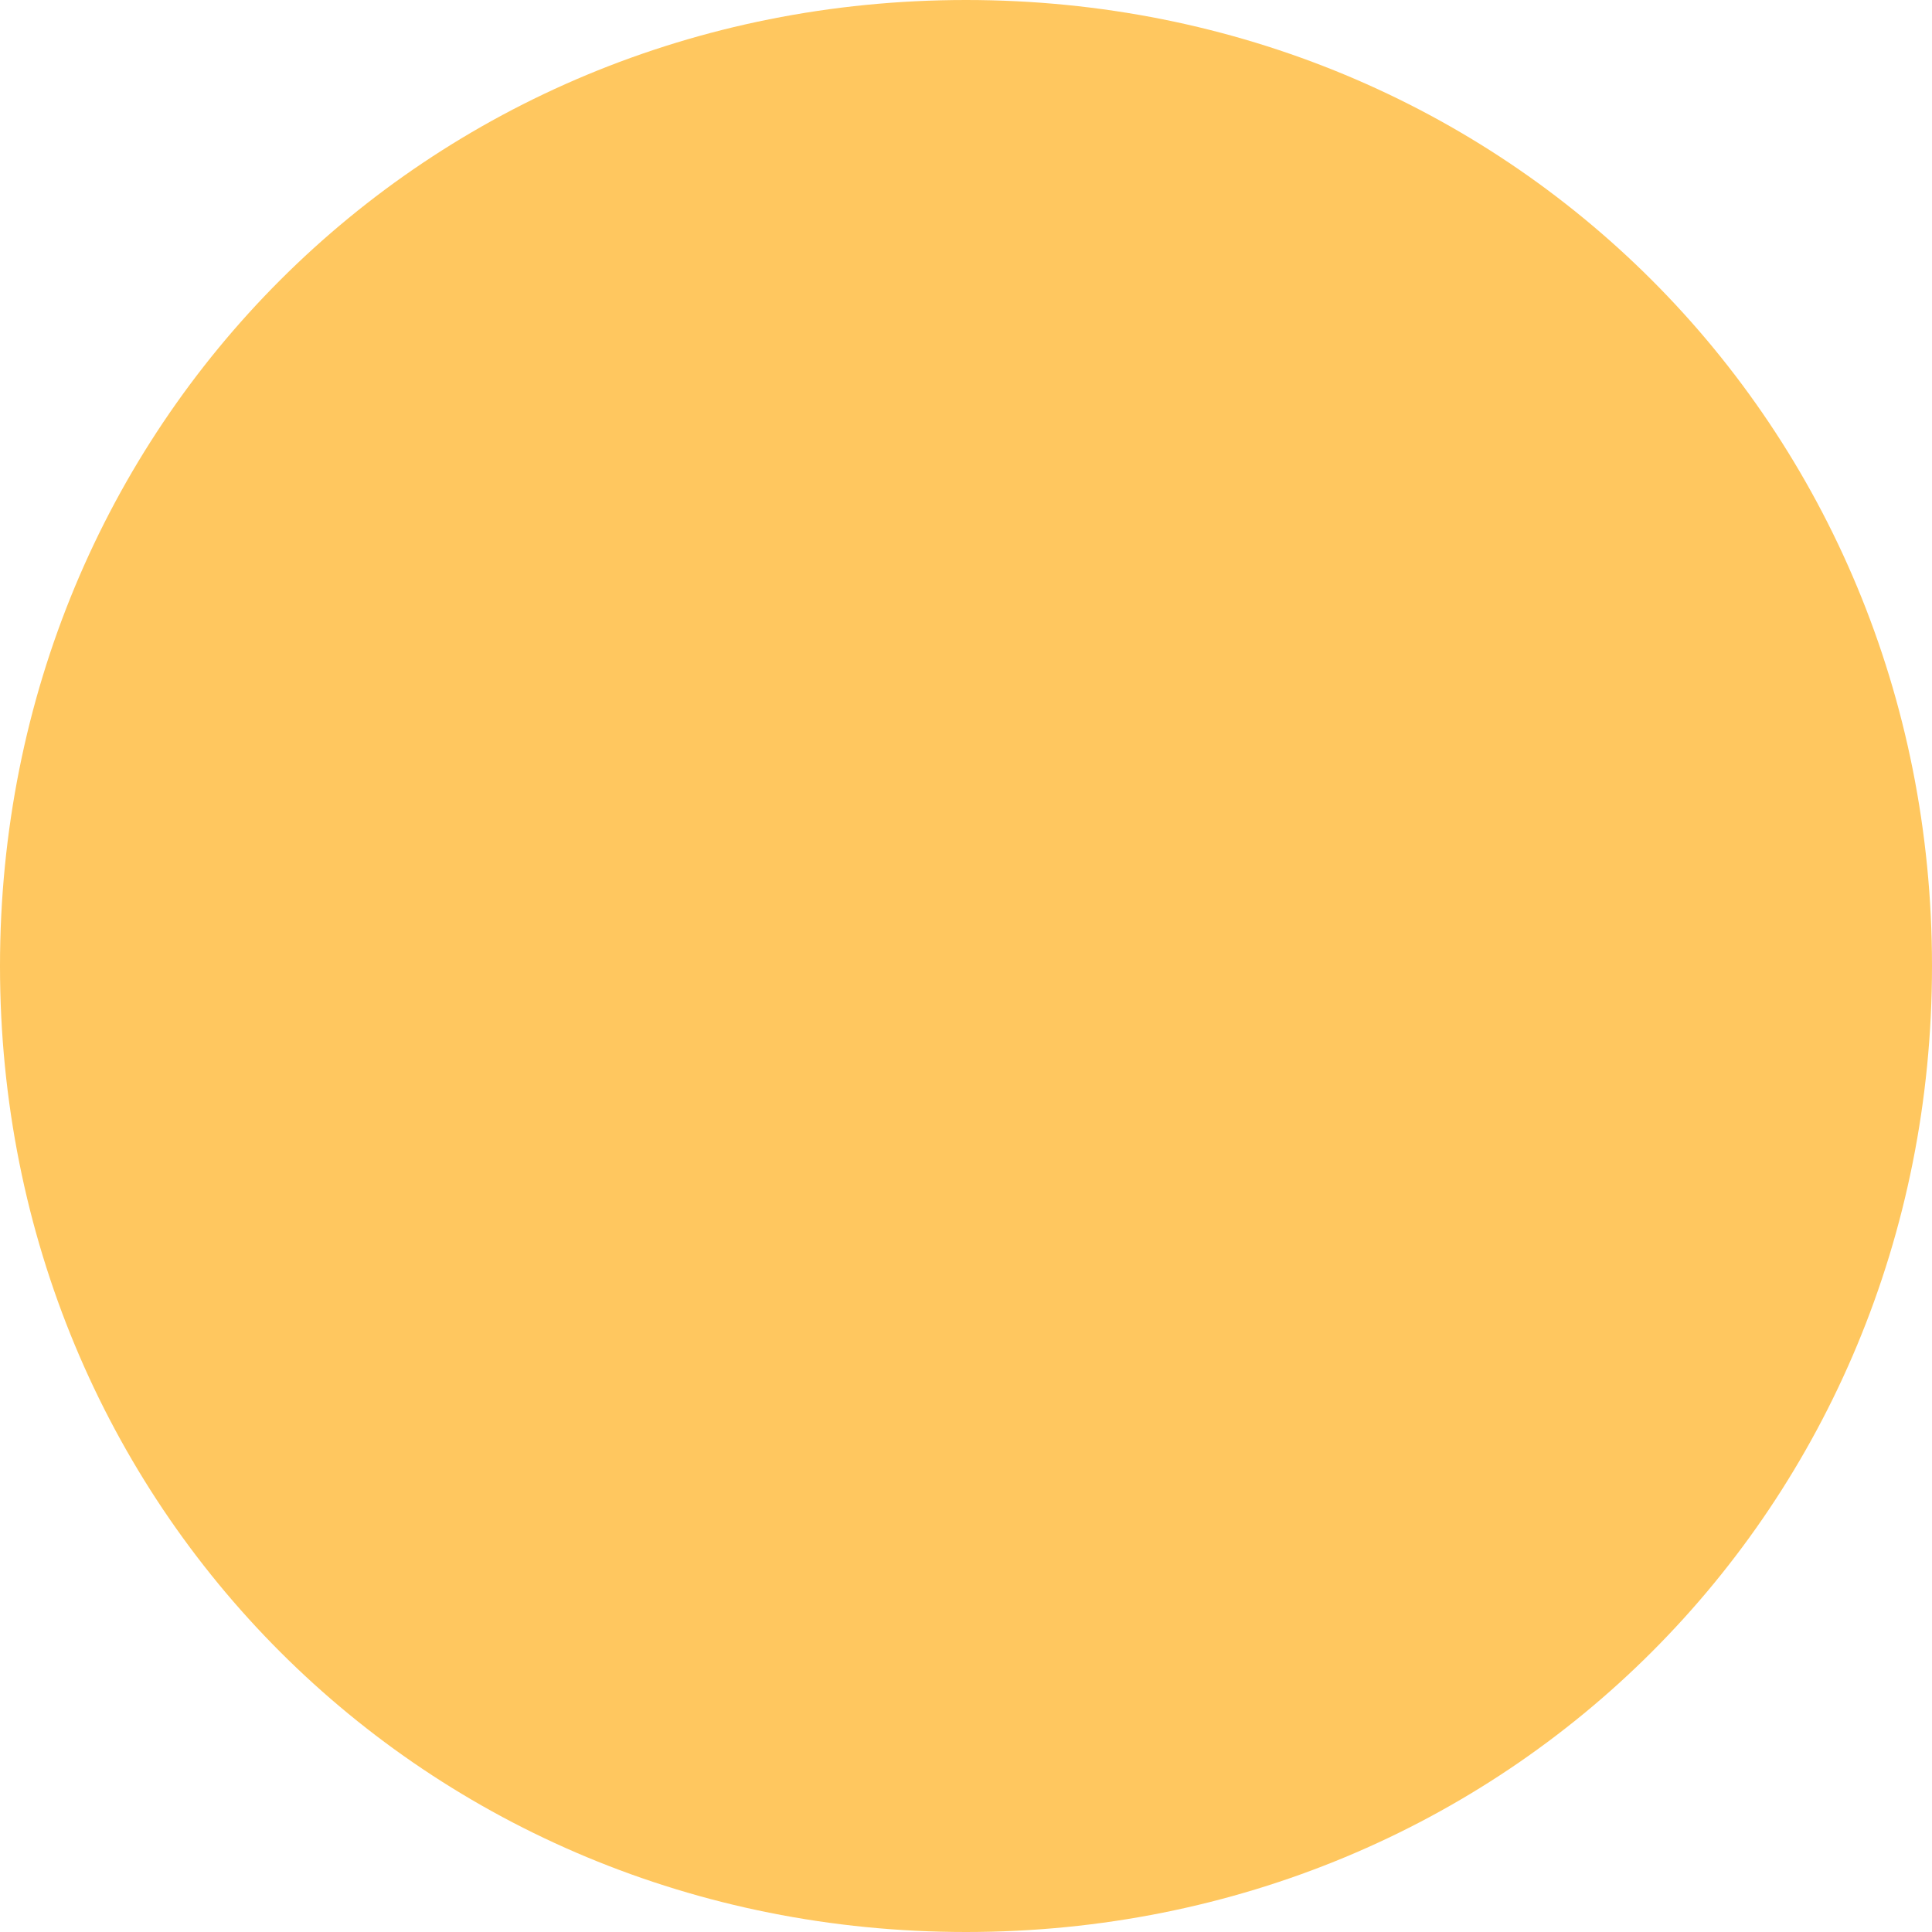
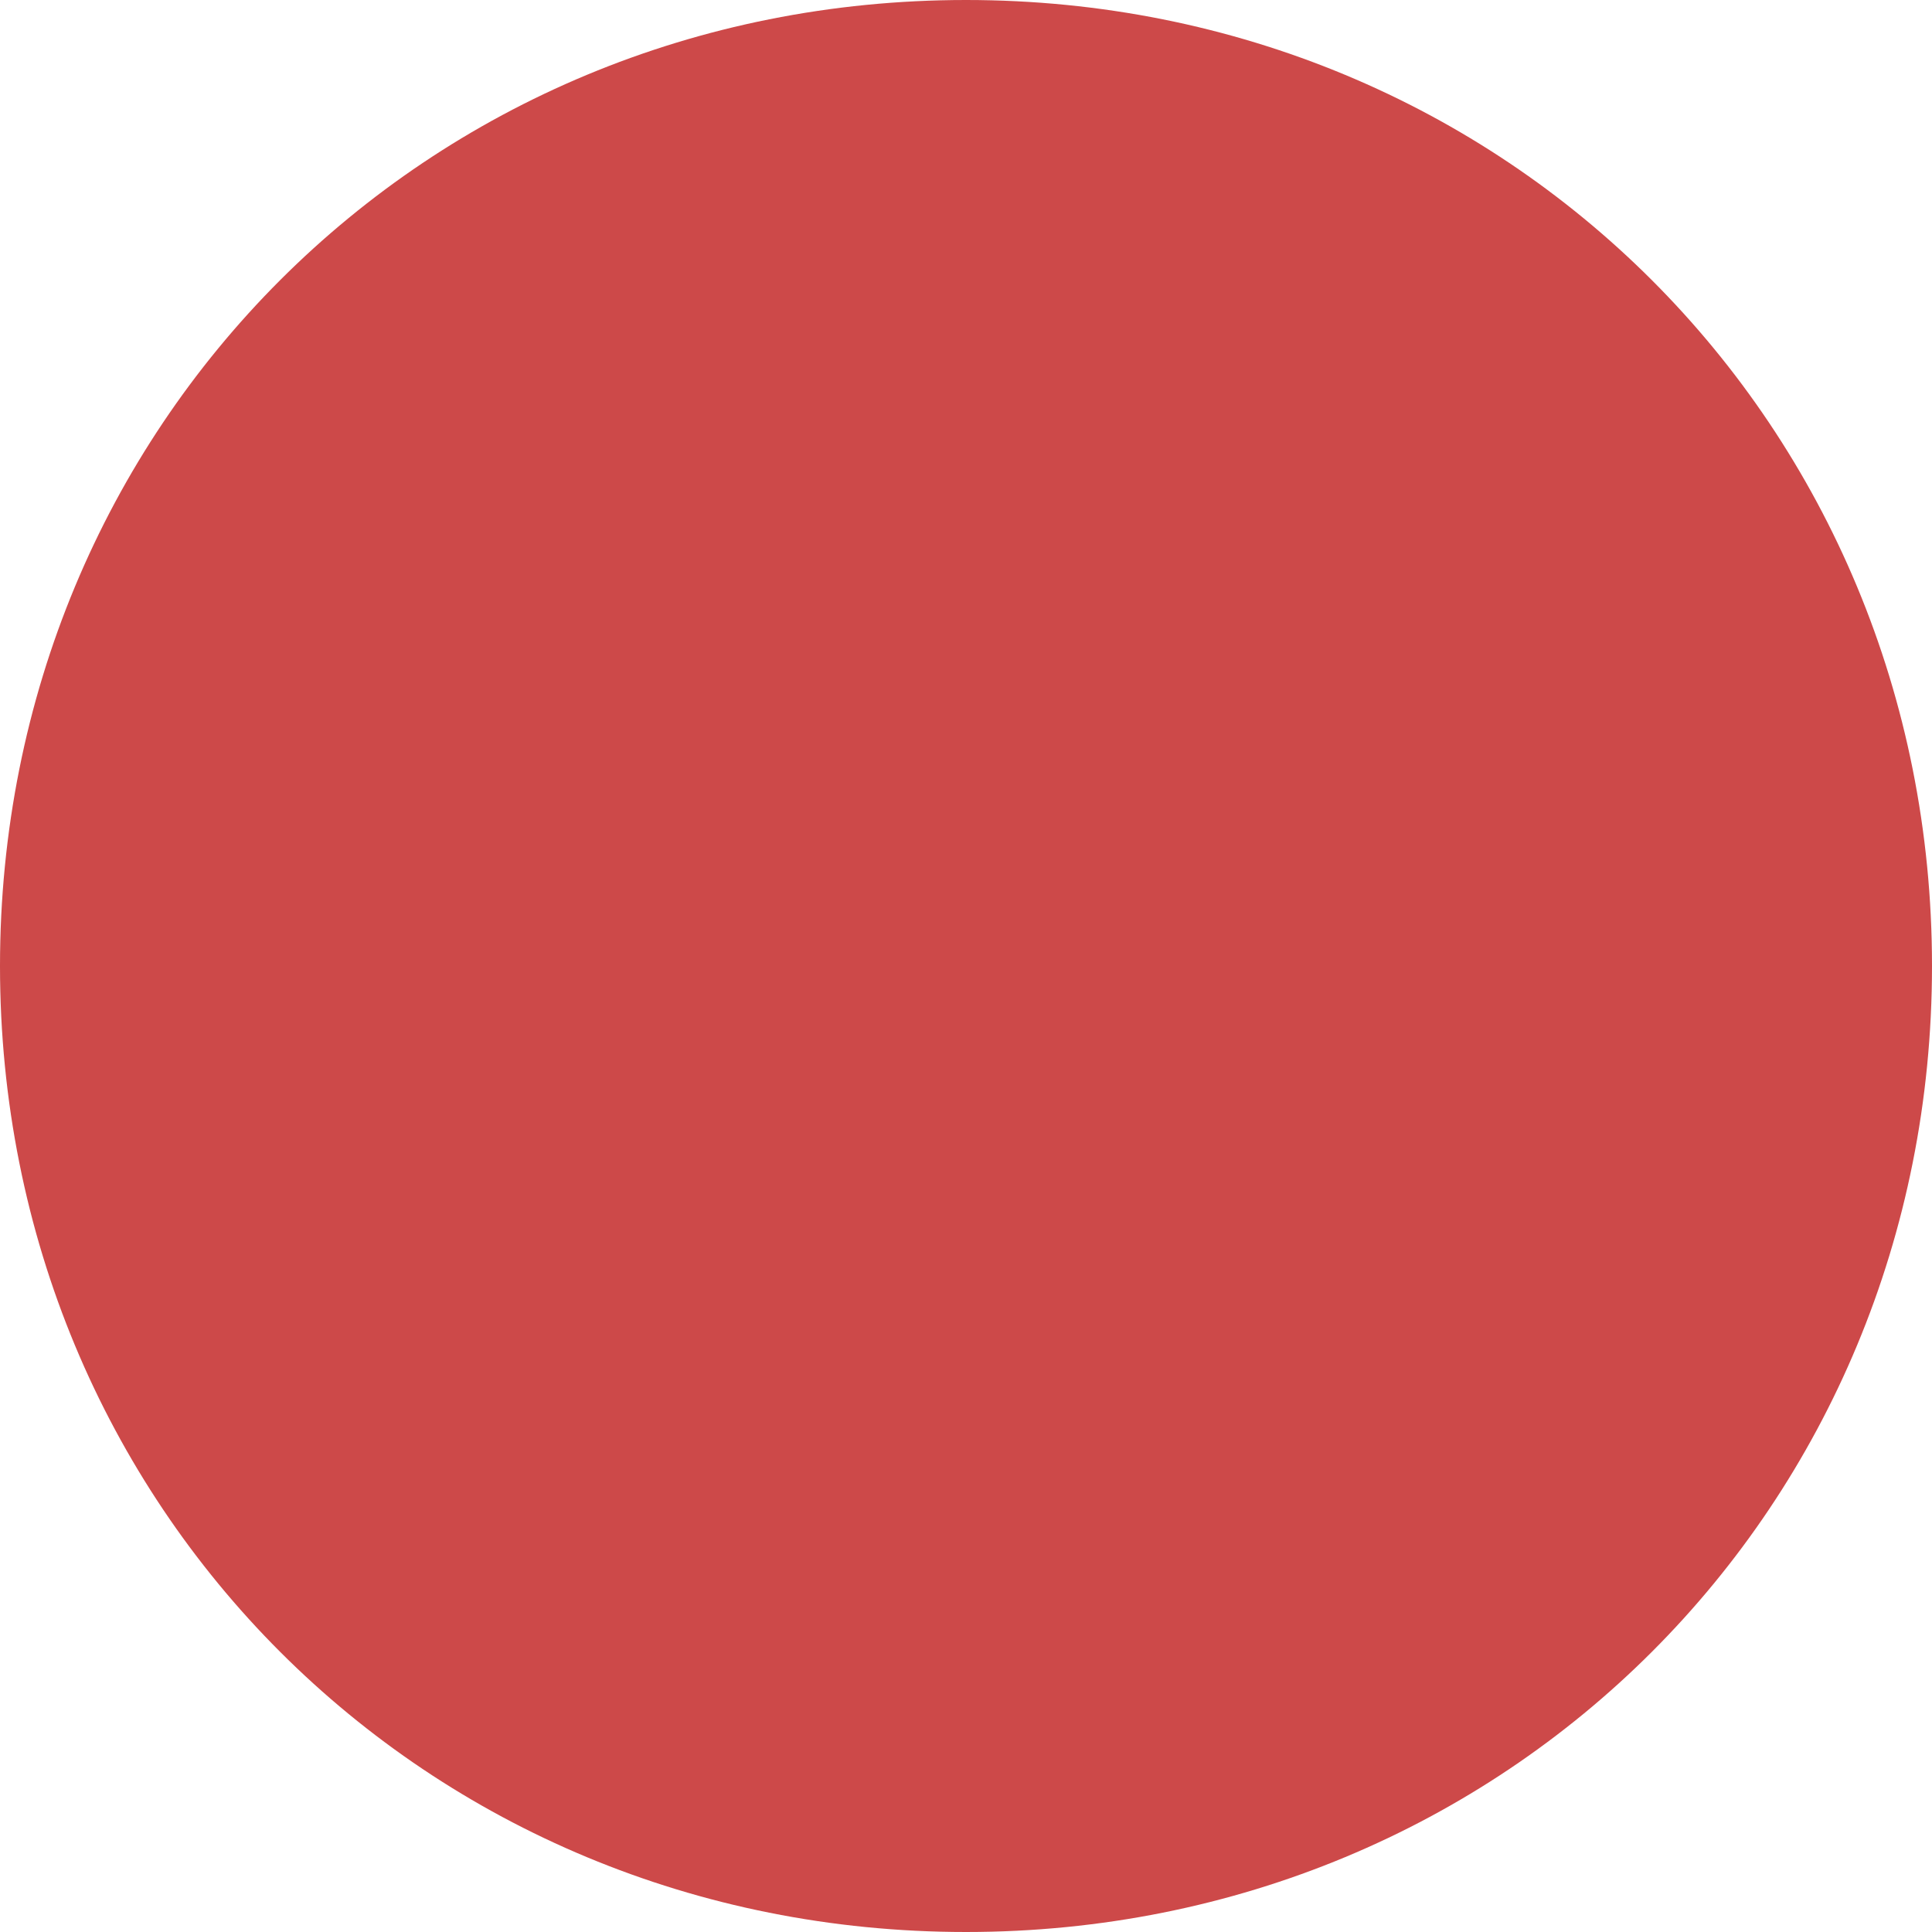
<svg xmlns="http://www.w3.org/2000/svg" version="1.1" width="10px" height="10px">
-   <g transform="matrix(1 0 0 1 -238 -373 )">
-     <path d="M 243 373  C 245.8 373  248 375.2  248 378  C 248 380.8  245.8 383  243 383  C 240.2 383  238 380.8  238 378  C 238 375.2  240.2 373  243 373  Z " fill-rule="nonzero" fill="#ffc75f" stroke="none" />
+   <g transform="matrix(1 0 0 1 -238 -329 )">
+     <path d="M 243 329  C 245.8 329  248 331.2  248 334  C 248 336.8  245.8 339  243 339  C 240.2 339  238 336.8  238 334  C 238 331.2  240.2 329  243 329  Z " fill-rule="nonzero" fill="#cd4949" stroke="none" />
  </g>
</svg>
